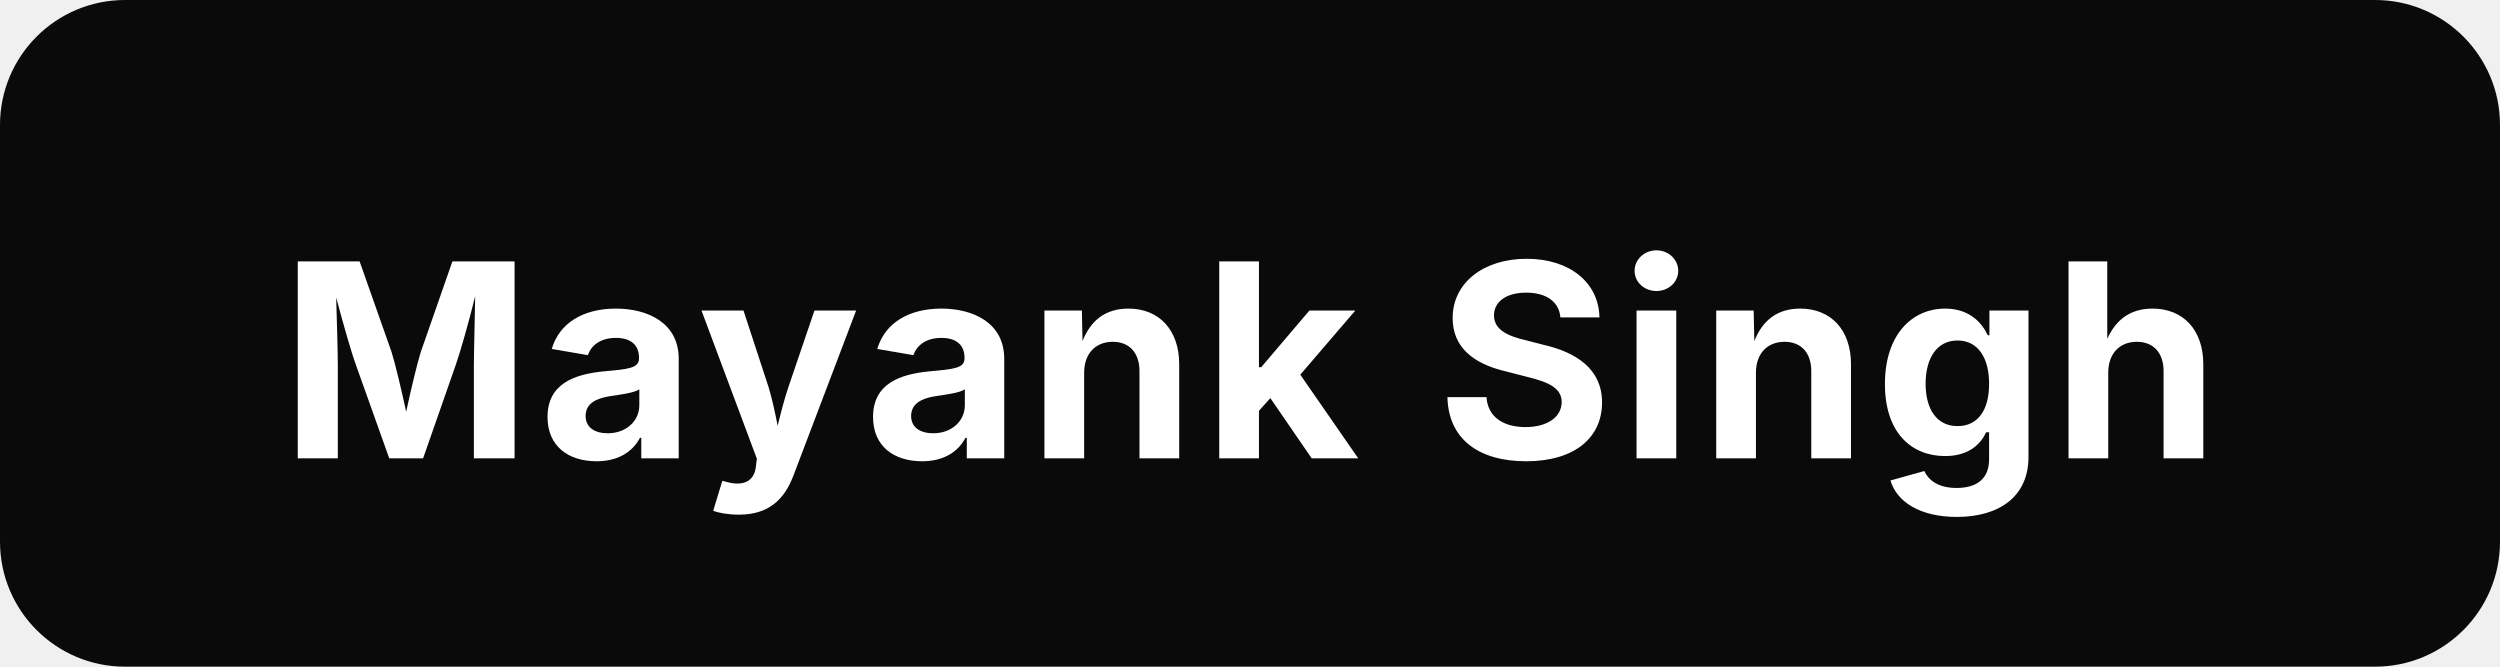
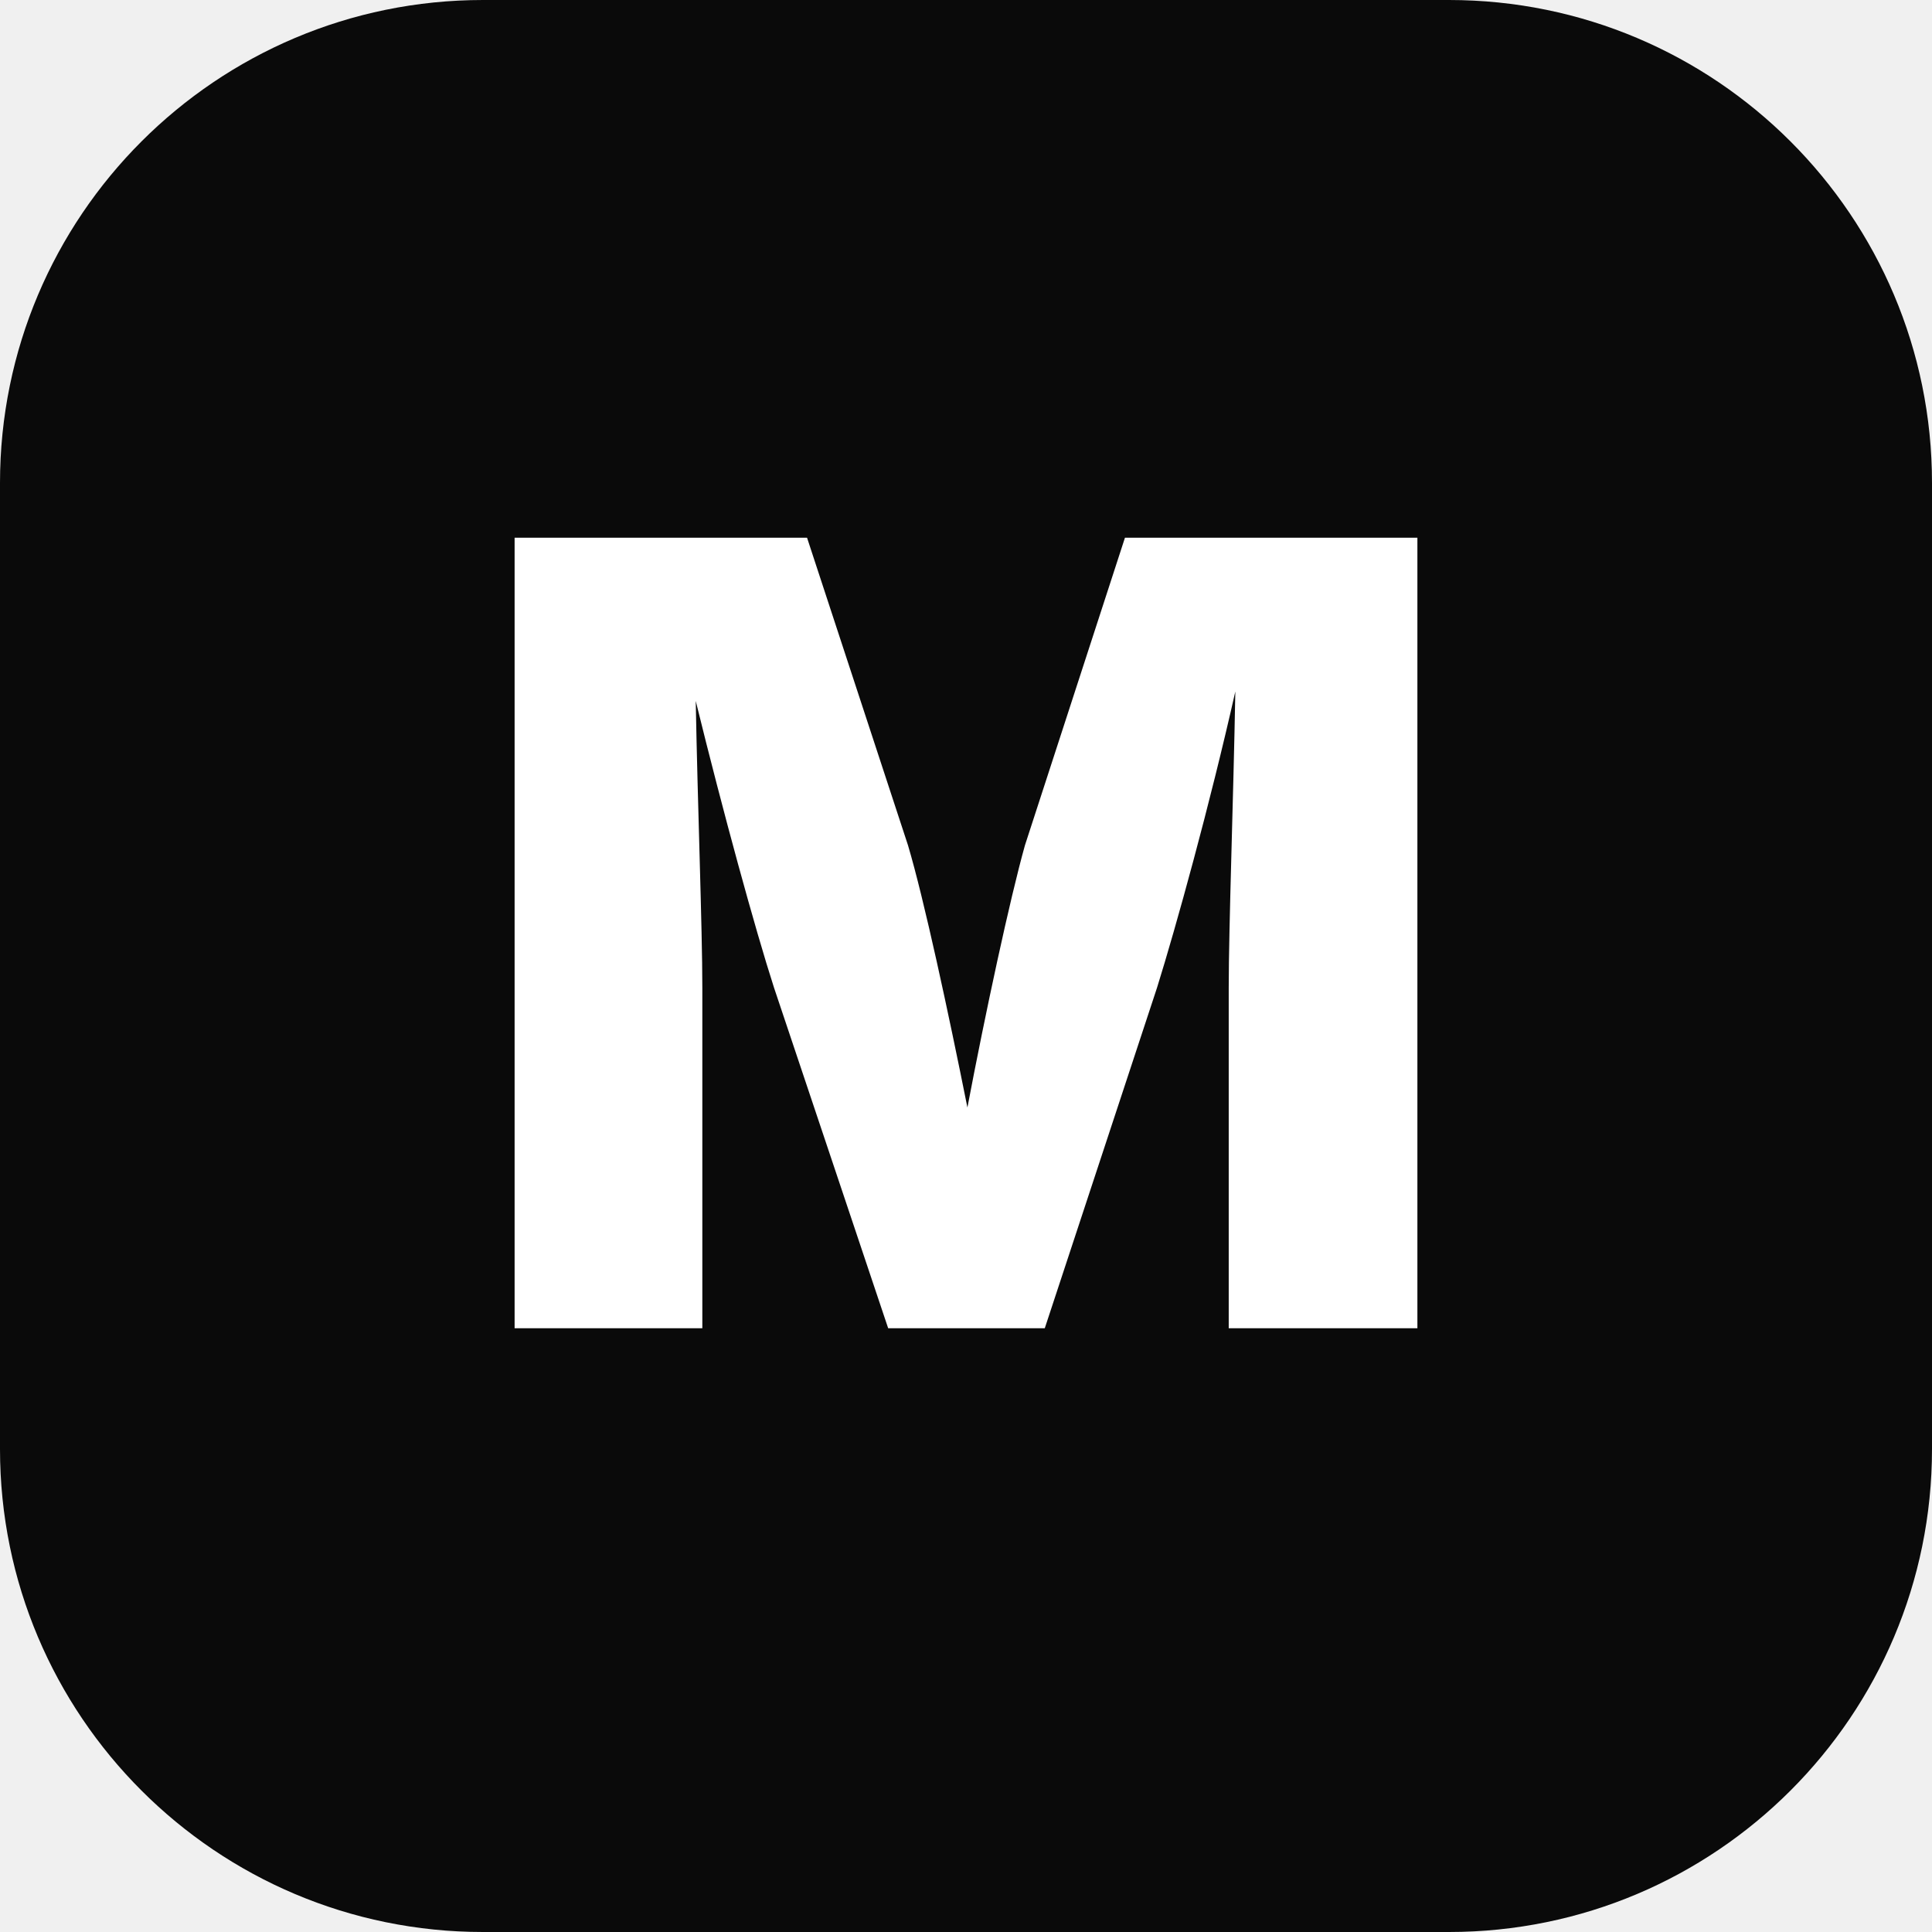
- <svg xmlns="http://www.w3.org/2000/svg" viewBox="0 0 120 32">
-   <rect width="120" height="32" rx="6" fill="#0a0a0a" />
-   <text x="60" y="22" font-family="system-ui, -apple-system, sans-serif" font-size="13" font-weight="700" text-anchor="middle" fill="white" letter-spacing="0.3">Mayank Singh</text>
+ <svg xmlns="http://www.w3.org/2000/svg" viewBox="0 0 32 32">
+   <rect width="32" height="32" rx="8" fill="#0a0a0a" />
+   <text x="16" y="22" font-family="system-ui, -apple-system, sans-serif" font-size="18" font-weight="800" text-anchor="middle" fill="white">M</text>
</svg>
